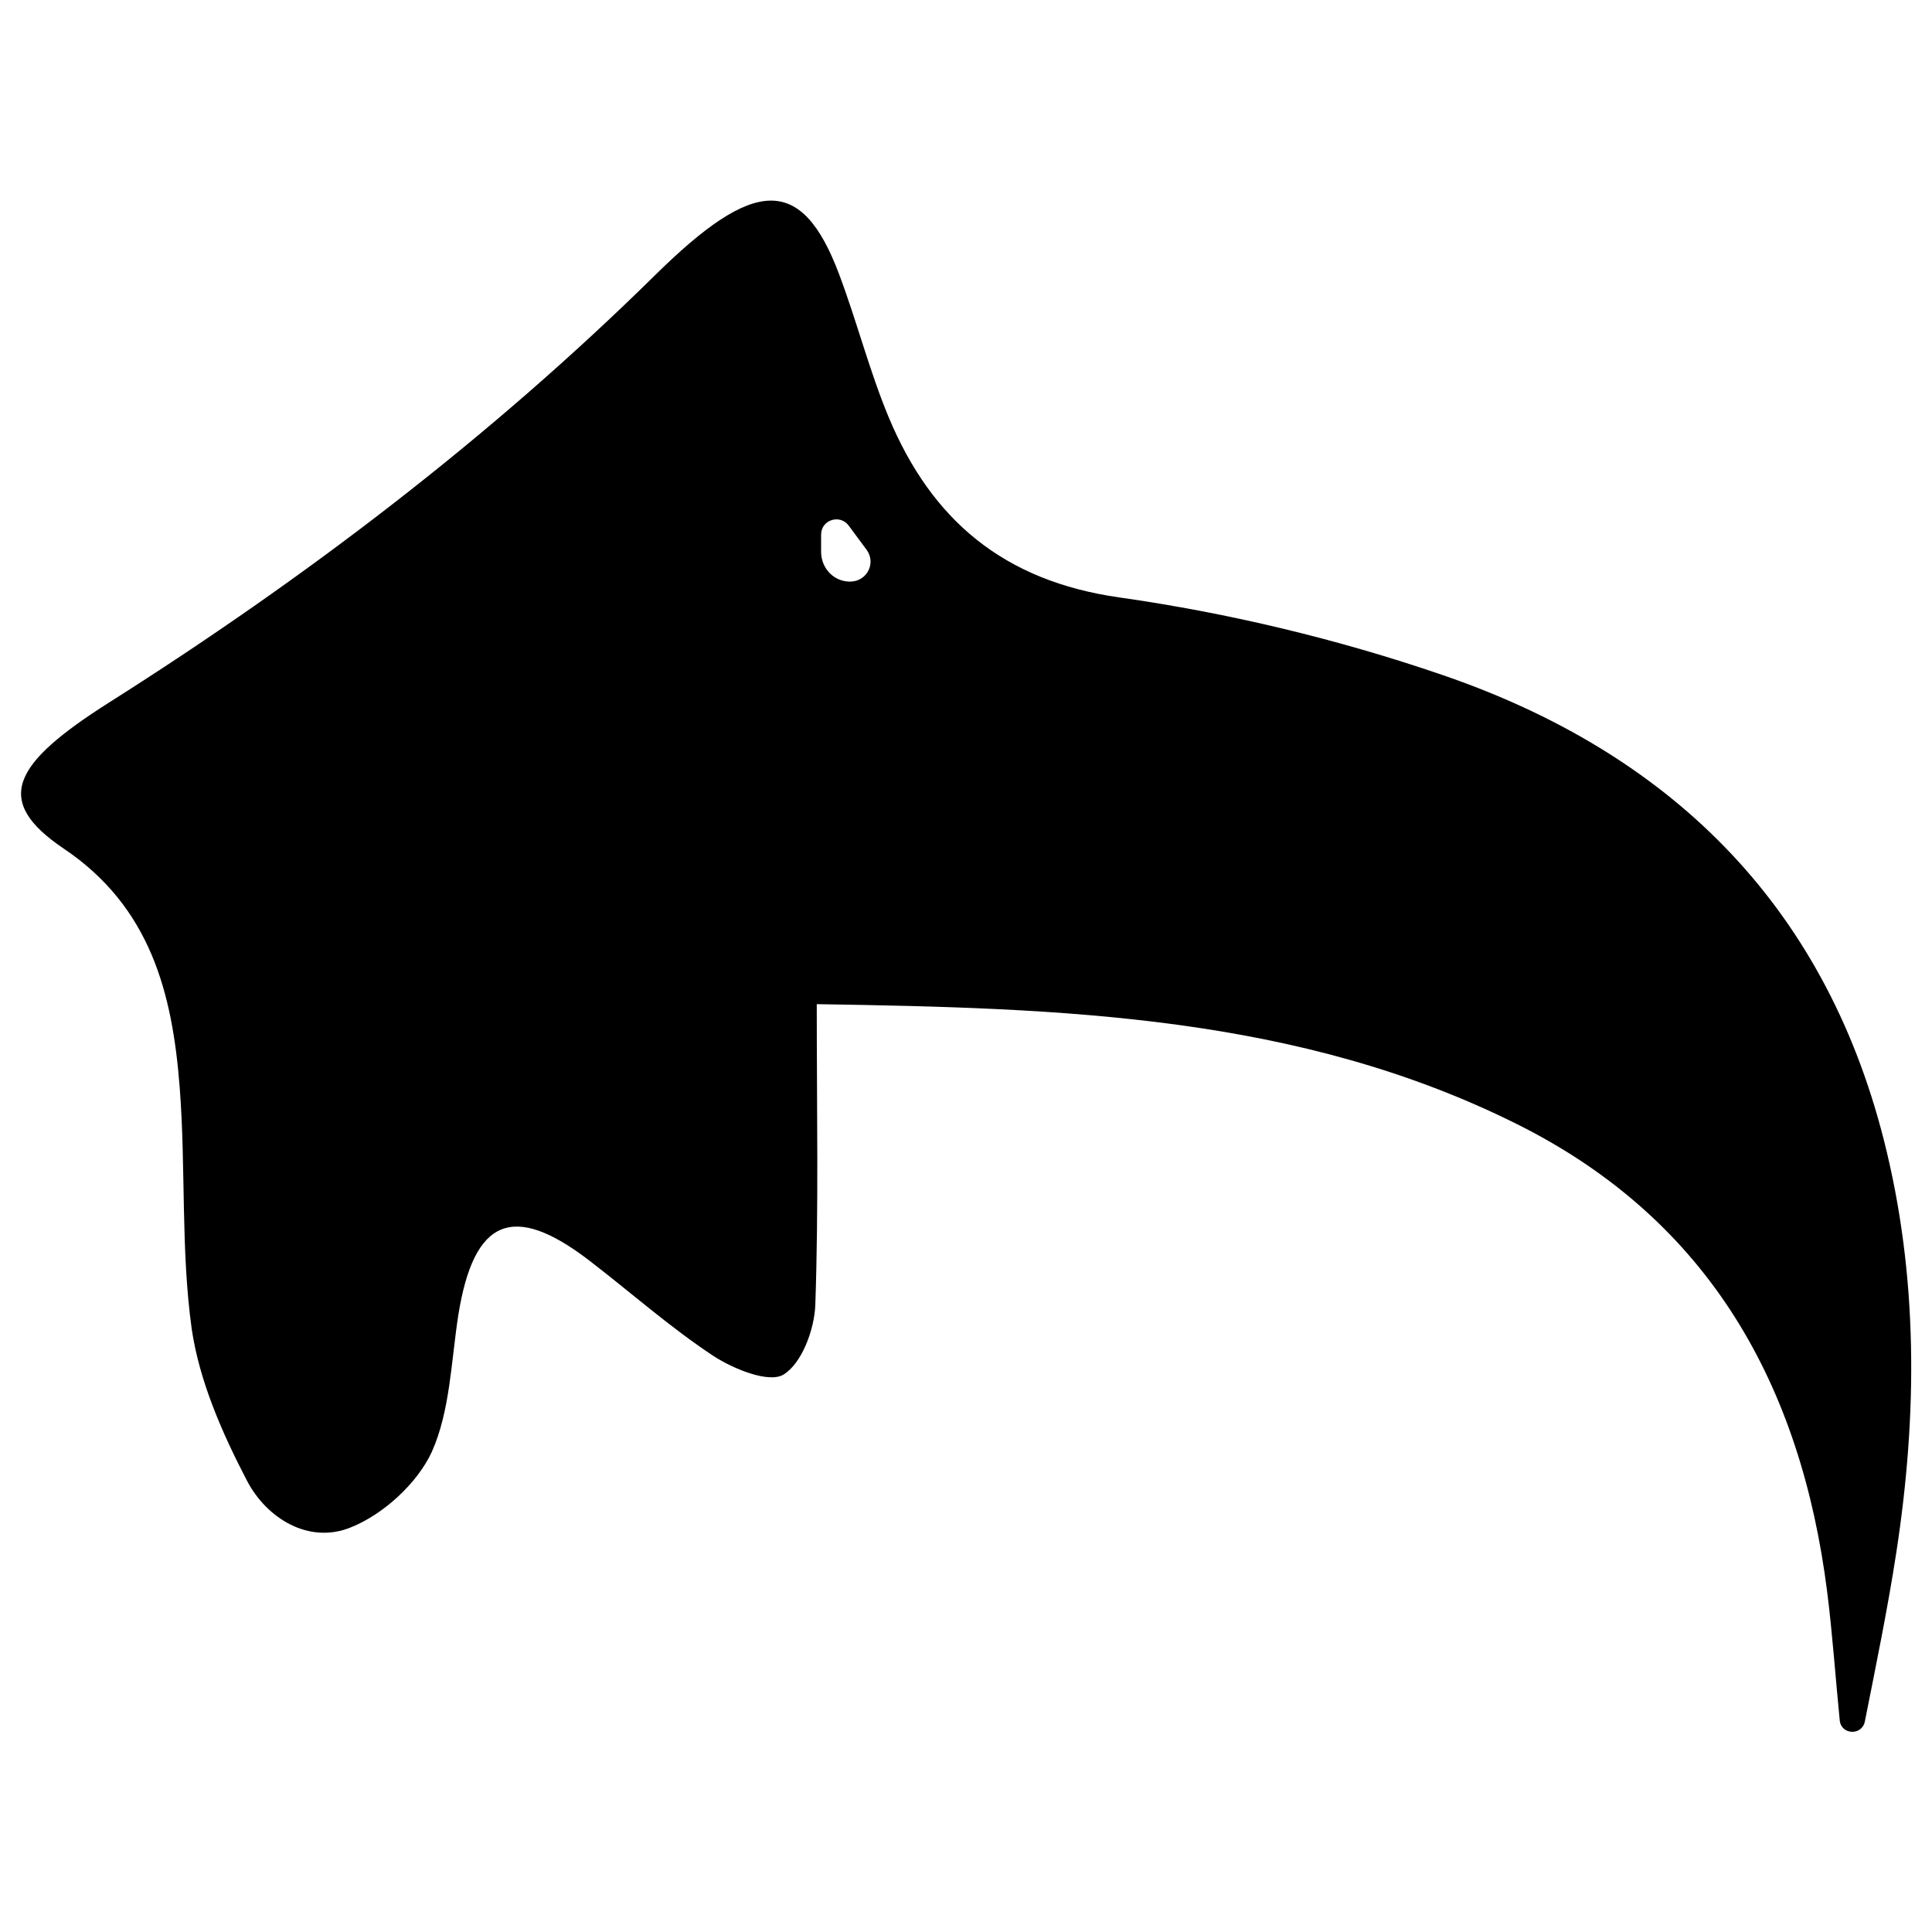
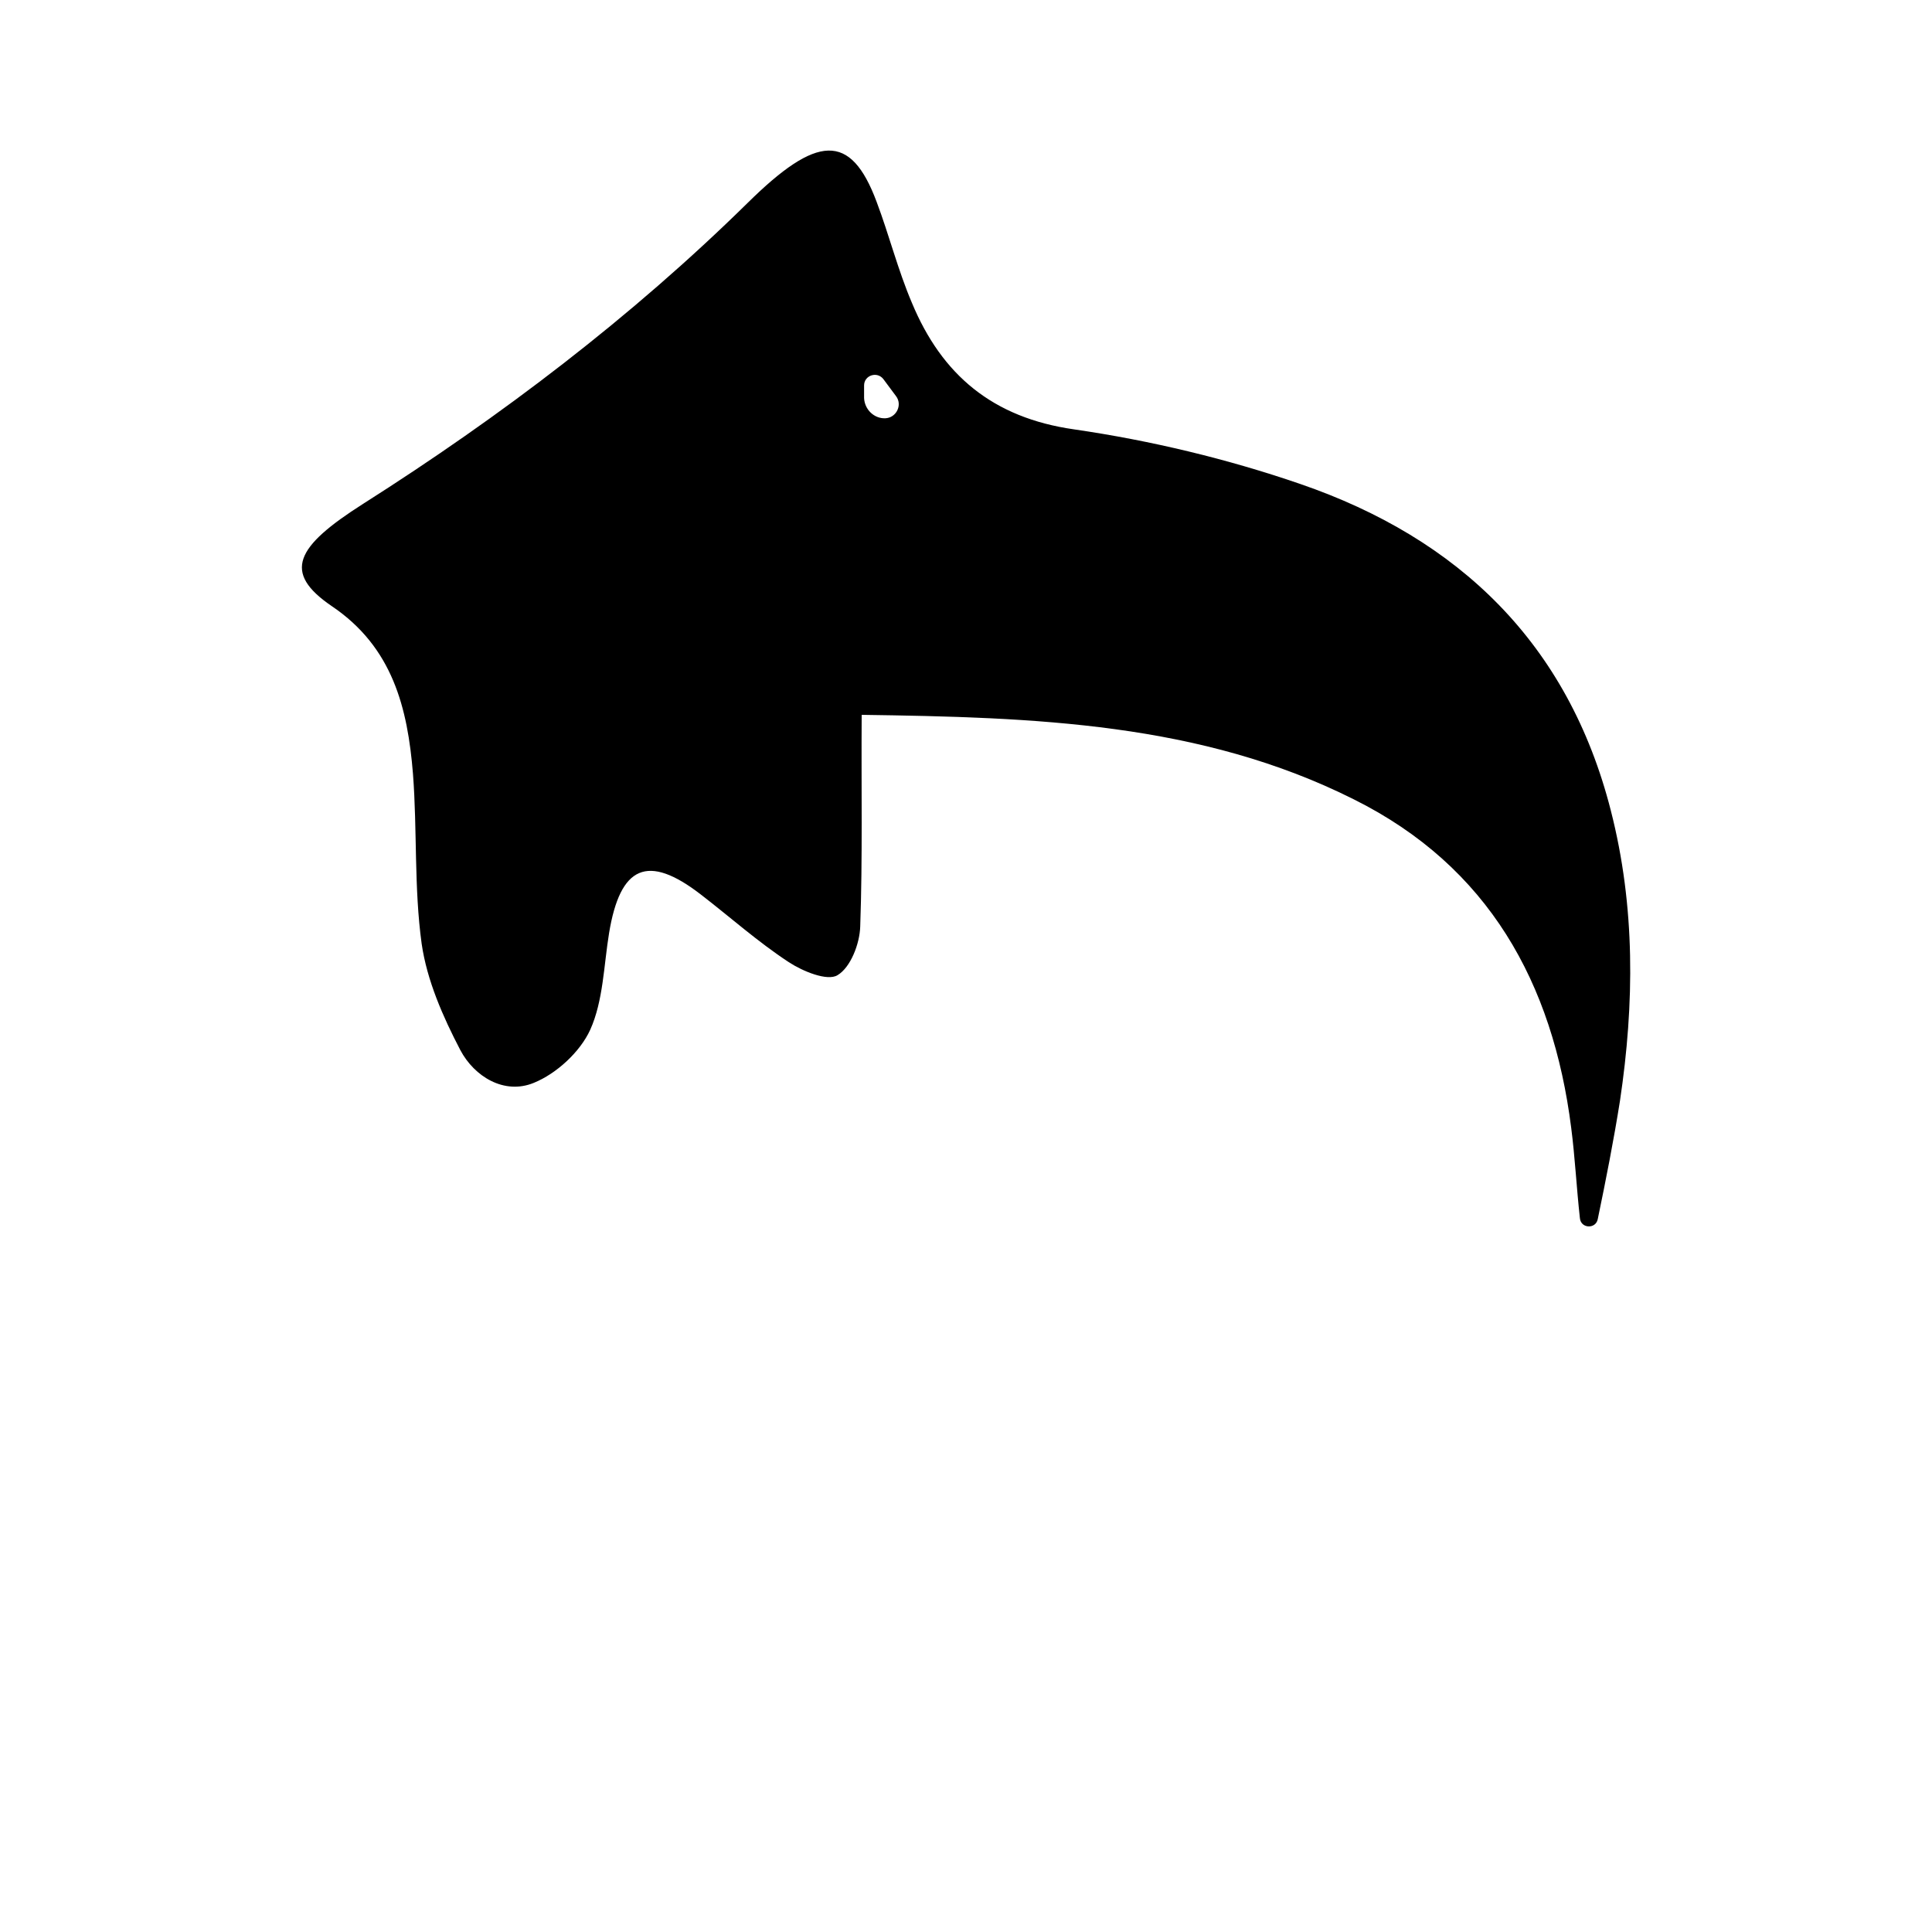
<svg xmlns="http://www.w3.org/2000/svg" version="1.1" id="Layer_1" x="0px" y="0px" viewBox="0 0 400 400" style="enable-background:new 0 0 400 400;" xml:space="preserve">
-   <g>
-     <path d="M168.8,270.2c-0.2,5.1-2.8,12.1-6.6,14.4c-3,1.8-10.2-1.1-14.4-3.8c-9.1-6-17.3-13.3-25.9-19.9c-15.7-12-23.8-8.6-27,11.3   c-1.5,9.6-1.7,19.9-5.5,28.4c-3,6.5-10,12.9-16.7,15.6c-8.7,3.6-17.5-1.8-21.6-9.7c-5.1-9.8-9.8-20.5-11.4-31.3   c-2.3-16.5-1.2-33.4-2.5-50.1c-1.5-19.4-6-37.3-24-49.4c-14.7-9.9-10.7-17.5,9.3-30.2c40.6-25.7,79-54.9,113.2-88.6   c20.3-20,30.2-20.9,38-0.2c3.7,9.8,6.3,20.1,10.3,29.7c8.9,21.3,23.8,33.9,47.8,37.3c22.5,3.2,45.1,8.6,66.7,16   c46.8,16,79,47.1,91.5,96.2c7.2,28.3,7,57,2.6,85.6c-1.8,11.7-4.2,23.3-6.5,34.9c-0.6,3-4.9,2.8-5.2-0.2c-0.9-9-1.5-17.9-2.6-26.6   c-5.4-42.7-24.3-76.9-64.1-96.8c-45.2-22.6-94.1-24.1-145.1-24.9C169.1,229.8,169.5,250,168.8,270.2z M176.3,120.4L176.3,120.4   c3.3-0.2,5.1-3.9,3.1-6.6l-3.7-5c-1.8-2.4-5.7-1.2-5.7,1.9v3.7C170.1,117.9,172.9,120.6,176.3,120.4z" />
-   </g>
+   <path d="M178.1,191.8c-0.1,3.6-2,8.5-4.7,10.1c-2.1,1.3-7.2-0.8-10.1-2.7c-6.4-4.2-12.1-9.3-18.2-14c-11-8.5-16.7-6-19,8  c-1.1,6.7-1.2,14-3.9,20c-2.1,4.6-7,9.1-11.7,11c-6.1,2.5-12.3-1.3-15.2-6.8c-3.6-6.9-6.9-14.4-8-22c-1.6-11.6-0.9-23.5-1.8-35.2  c-1.1-13.6-4.2-26.2-16.8-34.7c-10.3-7-7.5-12.3,6.5-21.2c28.5-18.1,55.5-38.6,79.6-62.3c14.3-14.1,21.3-14.7,26.7-0.2  c2.6,6.9,4.4,14.1,7.3,20.9c6.2,14.9,16.7,23.8,33.6,26.2c15.8,2.3,31.7,6.1,46.8,11.3c32.9,11.3,55.5,33.1,64.3,67.6  c5.1,19.9,4.9,40,1.9,60.1c-1.3,8.2-2.9,16.3-4.6,24.5c-0.4,2.1-3.5,2-3.7-0.2c-0.7-6.3-1-12.5-1.8-18.7c-3.8-30-17.1-54.1-45-68  c-31.7-15.9-66.1-17-101.9-17.5C178.3,163.4,178.6,177.6,178.1,191.8z M183.3,86.6L183.3,86.6c2.3-0.1,3.6-2.8,2.2-4.6l-2.6-3.5  c-1.3-1.7-4-0.8-4,1.3v2.6C179,84.8,181,86.7,183.3,86.6z" />
</svg>
